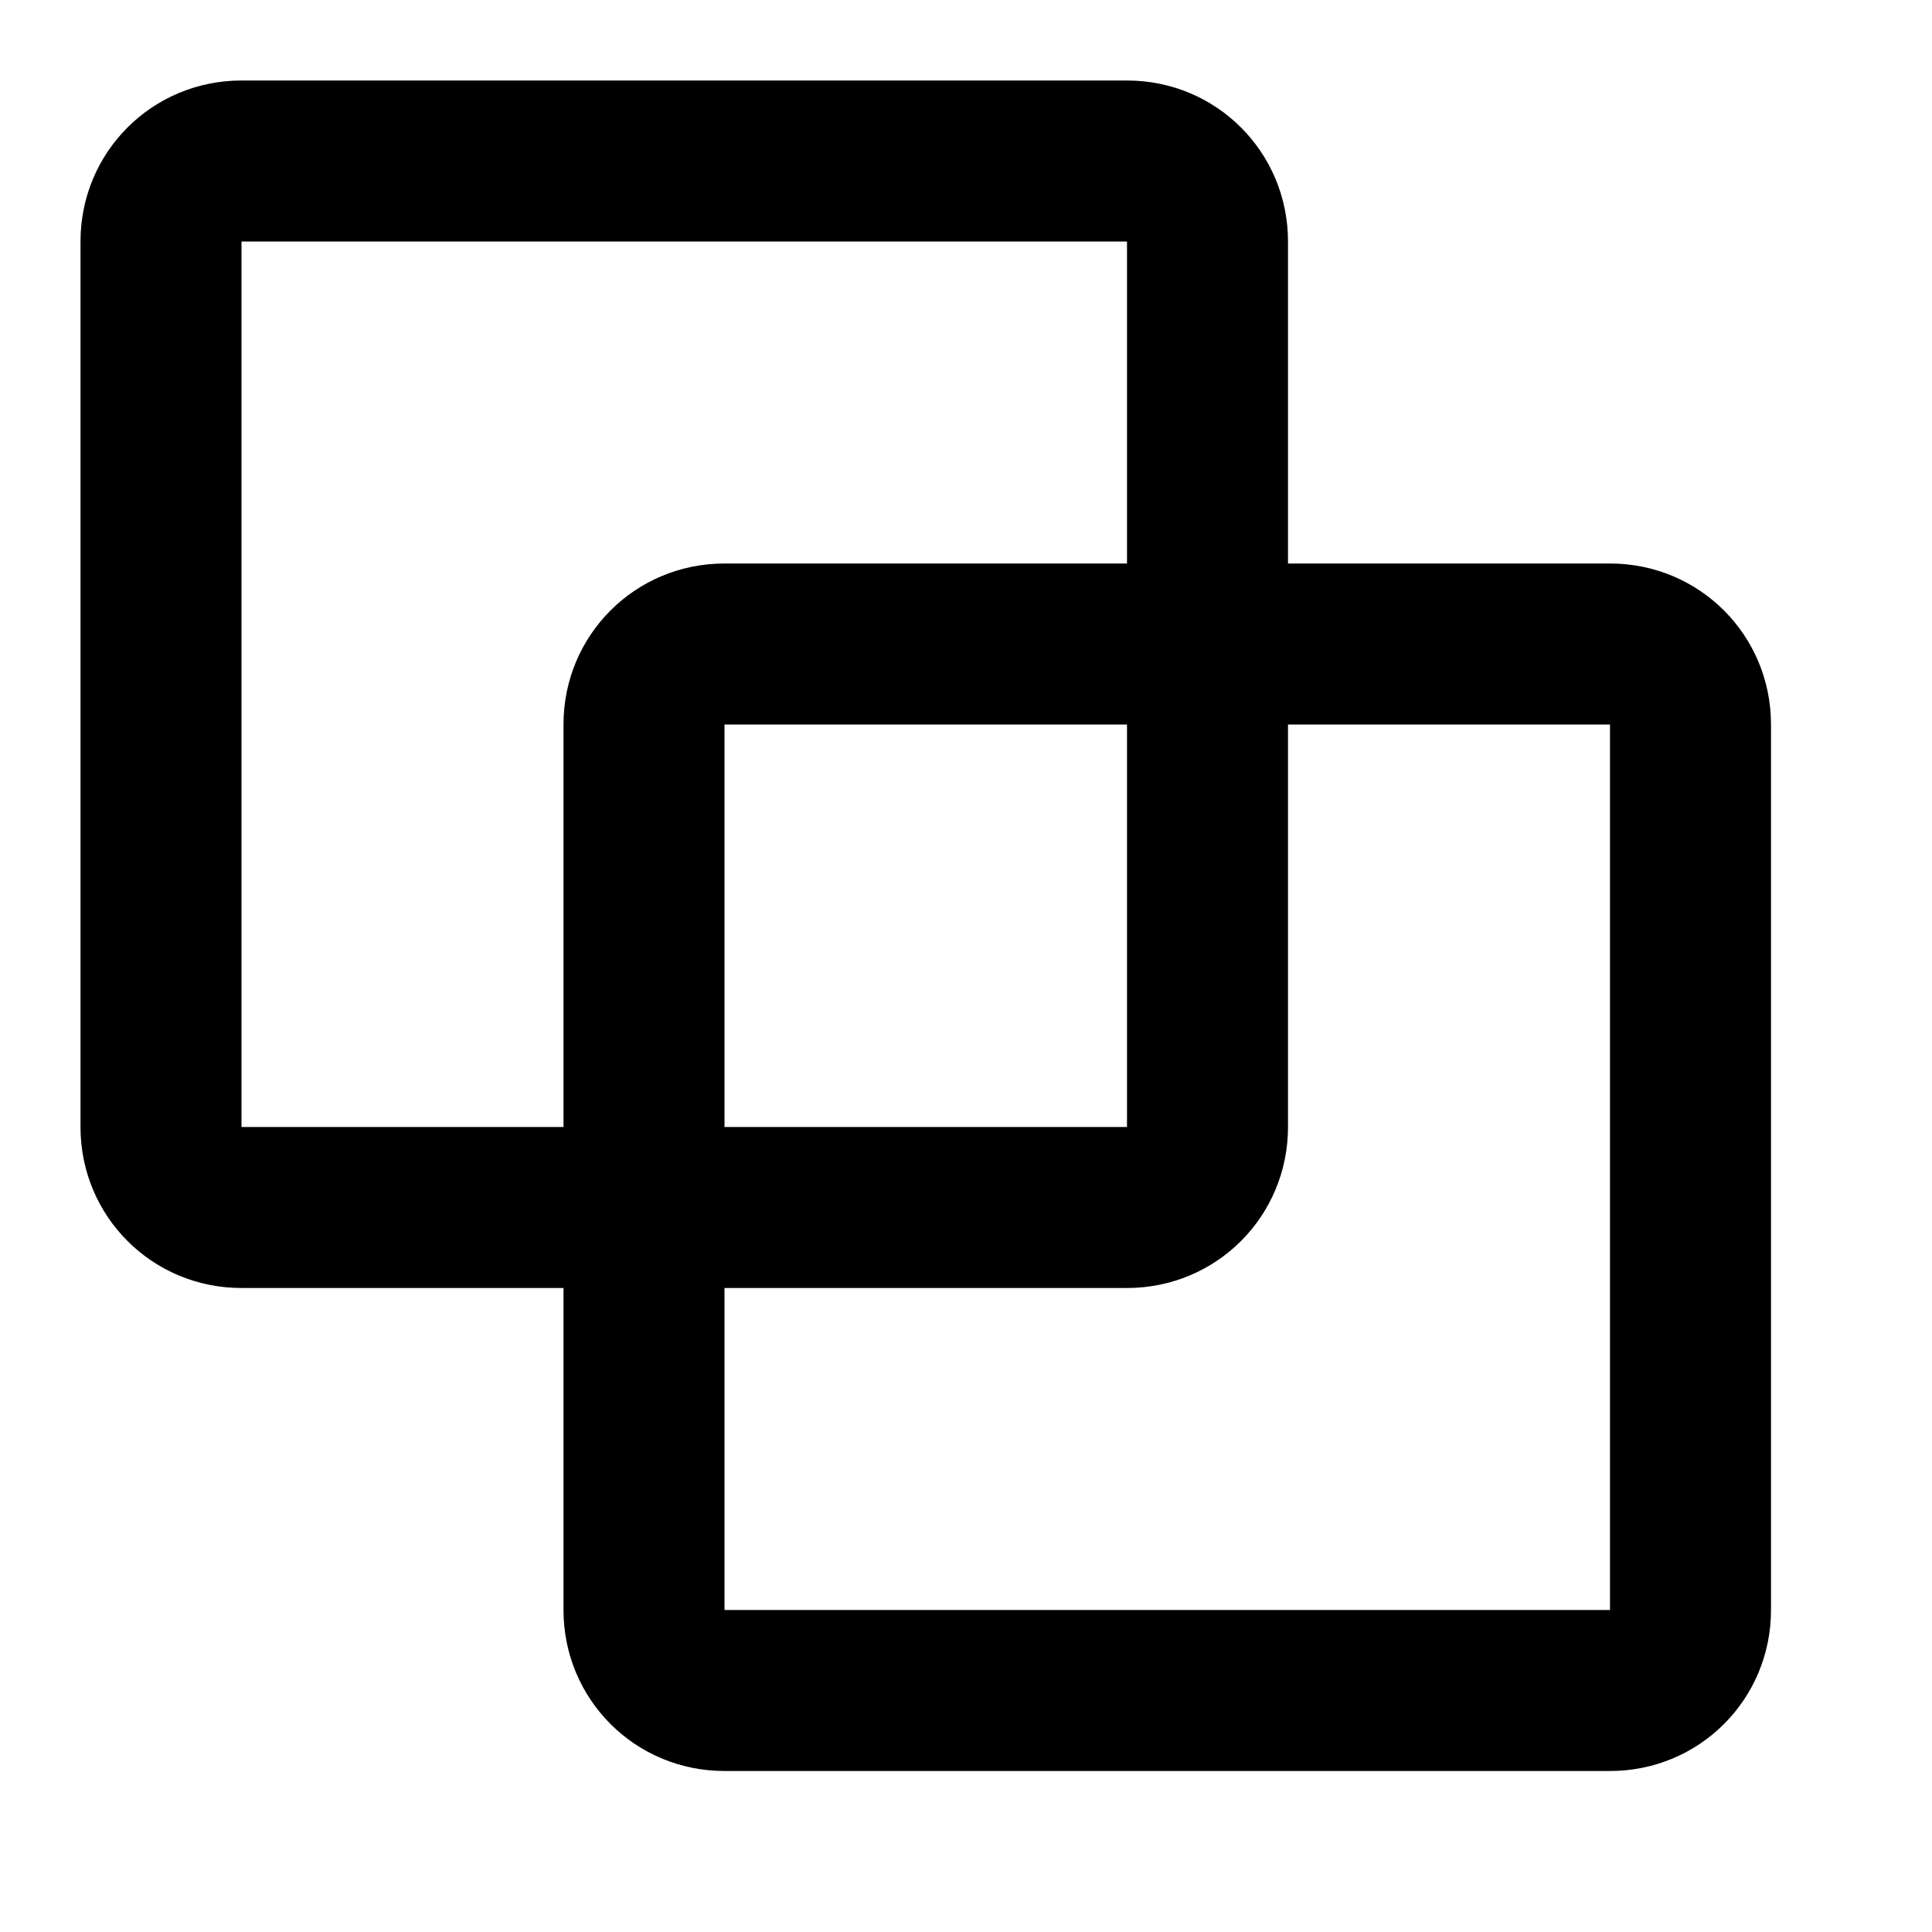
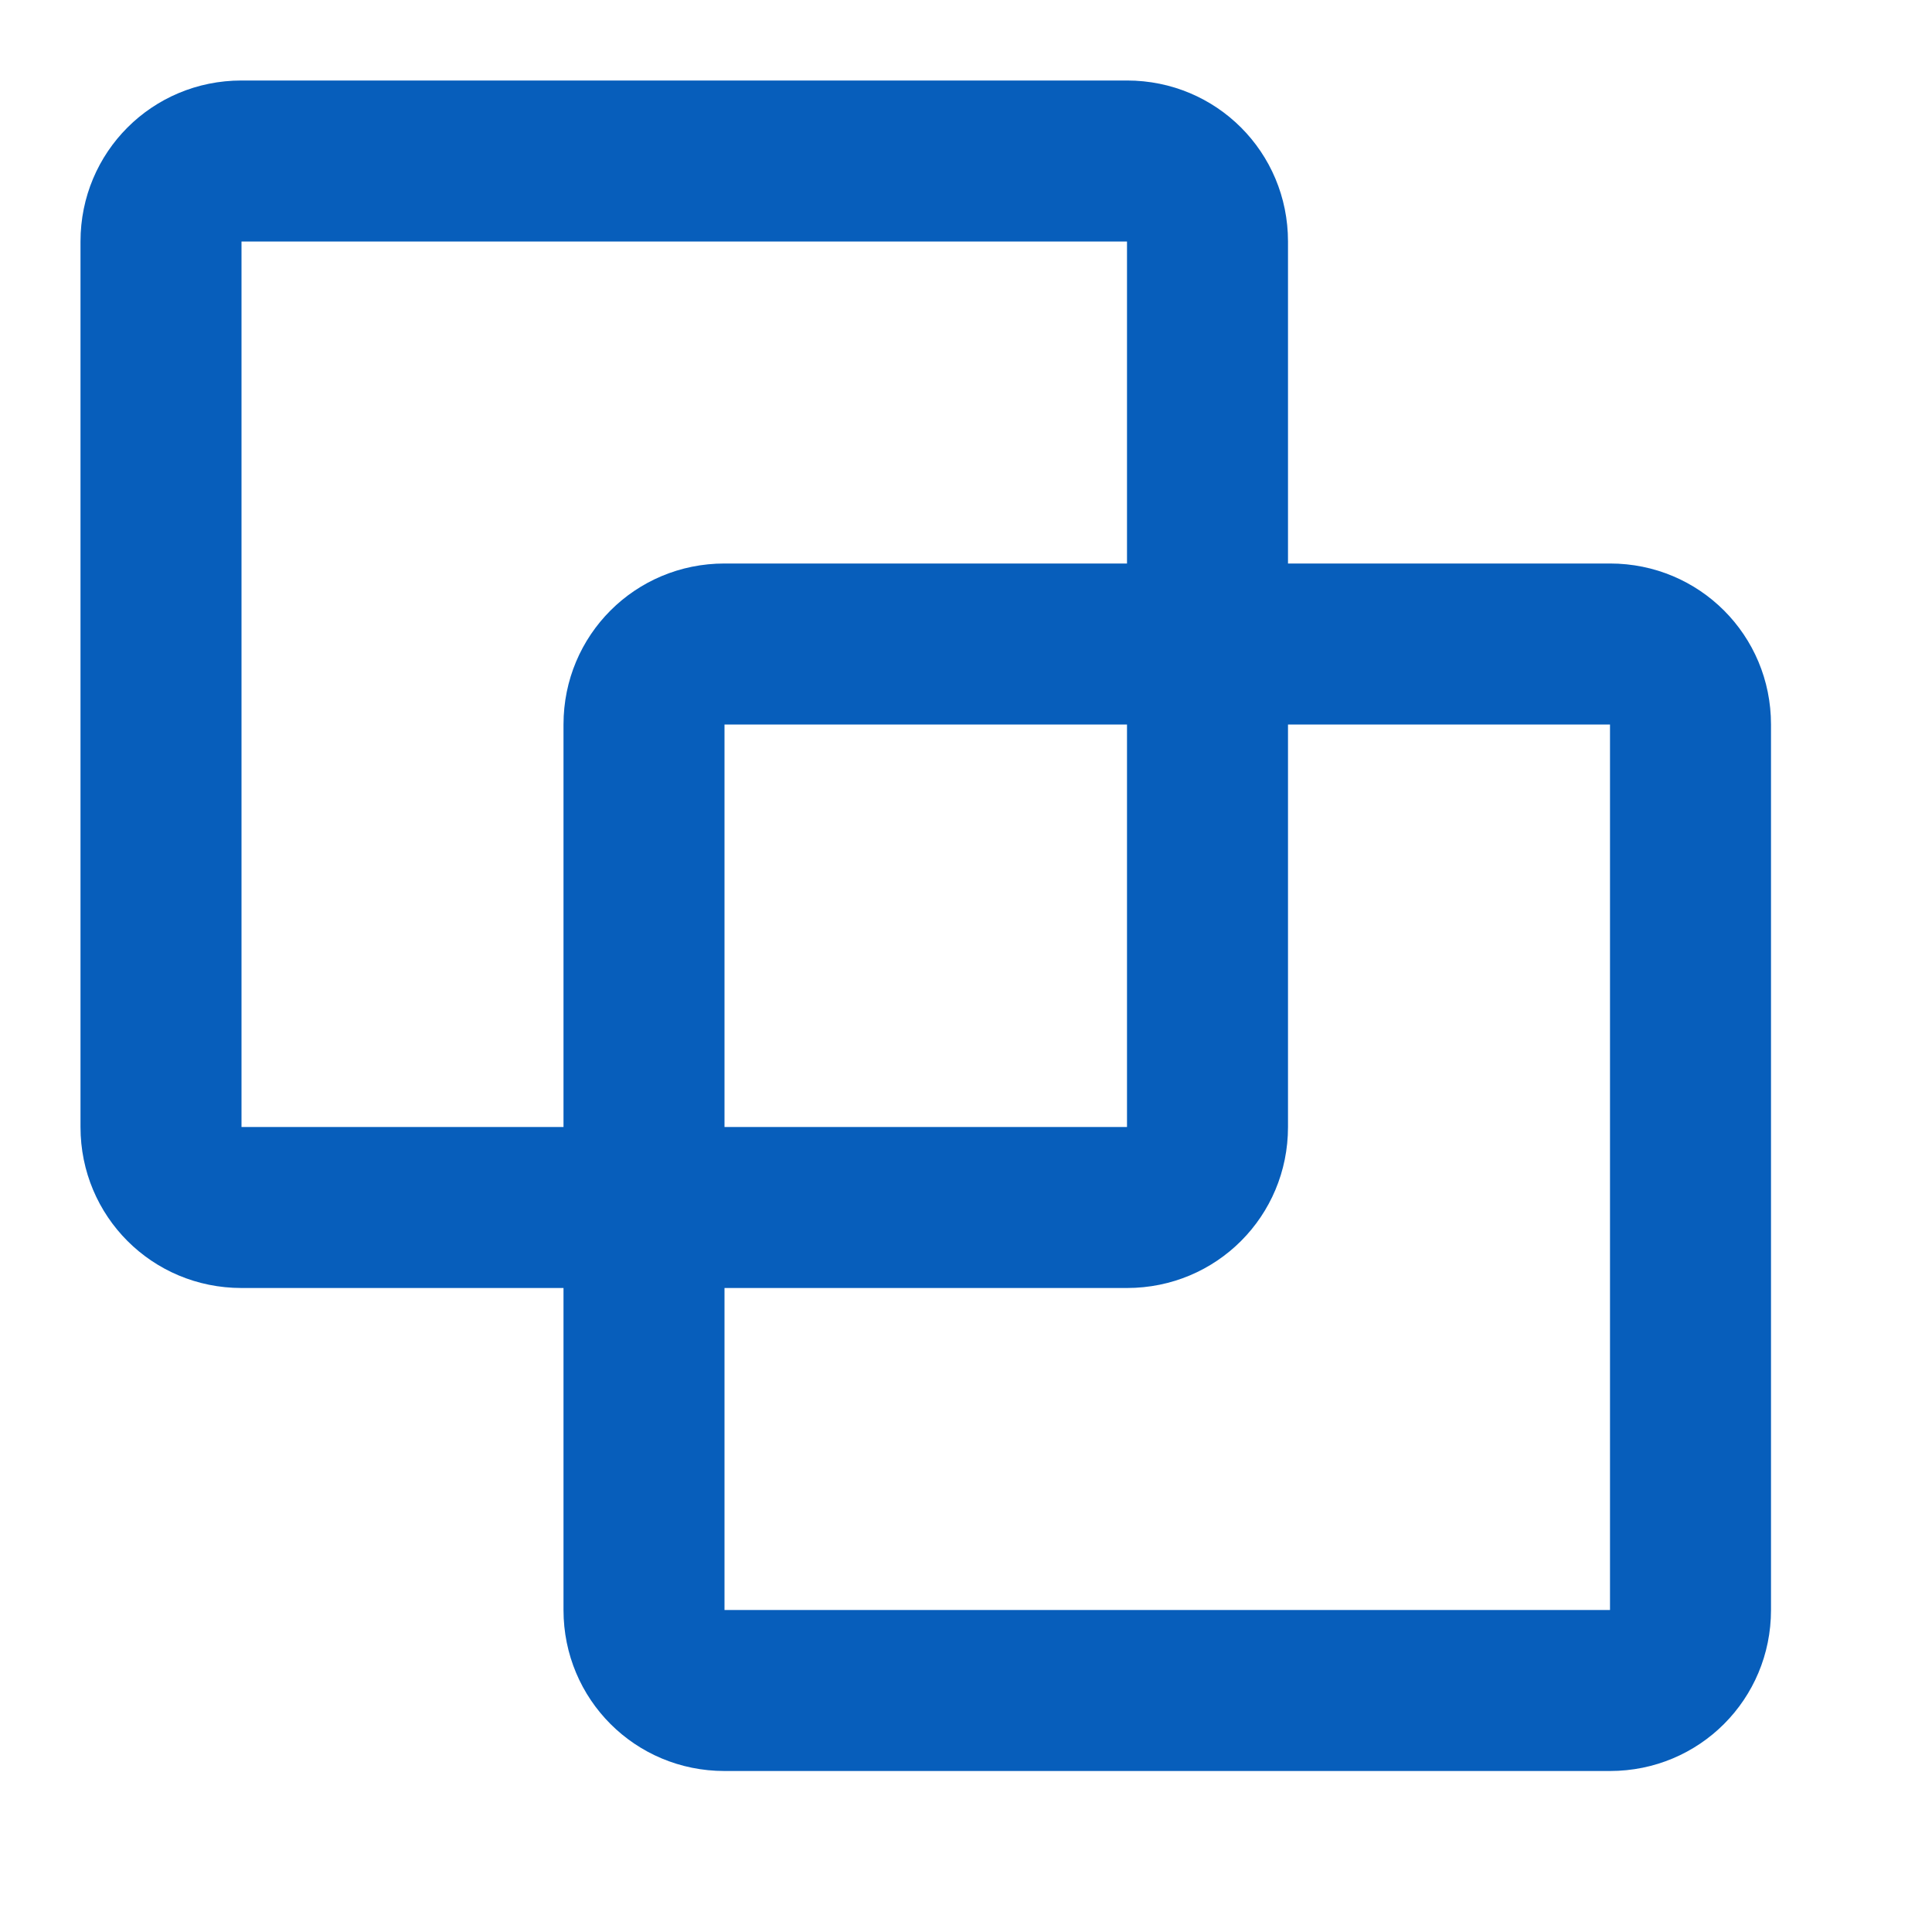
<svg xmlns="http://www.w3.org/2000/svg" version="1.1" viewBox="0 0 24 24">
-   <path fill="currentColor" d="M3,1C1.89,1 1,1.89 1,3V14C1,15.11 1.89,16 3,16C4.33,16 7,16 7,16C7,16 7,18.67 7,20C7,21.11 7.89,22 9,22H20C21.11,22 22,21.11 22,20V9C22,7.89 21.11,7 20,7C18.67,7 16,7 16,7C16,7 16,4.33 16,3C16,1.89 15.11,1 14,1H3M3,3H14C14,4.33 14,7 14,7H9C7.89,7 7,7.89 7,9V14C7,14 4.33,14 3,14V3M9,9H14V14H9V9M16,9C16,9 18.67,9 20,9V20H9C9,18.67 9,16 9,16H14C15.11,16 16,15.11 16,14V9Z" />
+   <path fill="#075EBB" d="M3,1C1.89,1 1,1.89 1,3V14C1,15.11 1.89,16 3,16C4.33,16 7,16 7,16C7,16 7,18.67 7,20C7,21.11 7.89,22 9,22H20C21.11,22 22,21.11 22,20V9C22,7.89 21.11,7 20,7C18.67,7 16,7 16,7C16,7 16,4.33 16,3C16,1.89 15.11,1 14,1H3M3,3H14C14,4.33 14,7 14,7H9C7.89,7 7,7.89 7,9V14C7,14 4.33,14 3,14V3M9,9H14V14H9V9M16,9C16,9 18.67,9 20,9V20H9C9,18.67 9,16 9,16H14C15.11,16 16,15.11 16,14V9Z" />
</svg>
